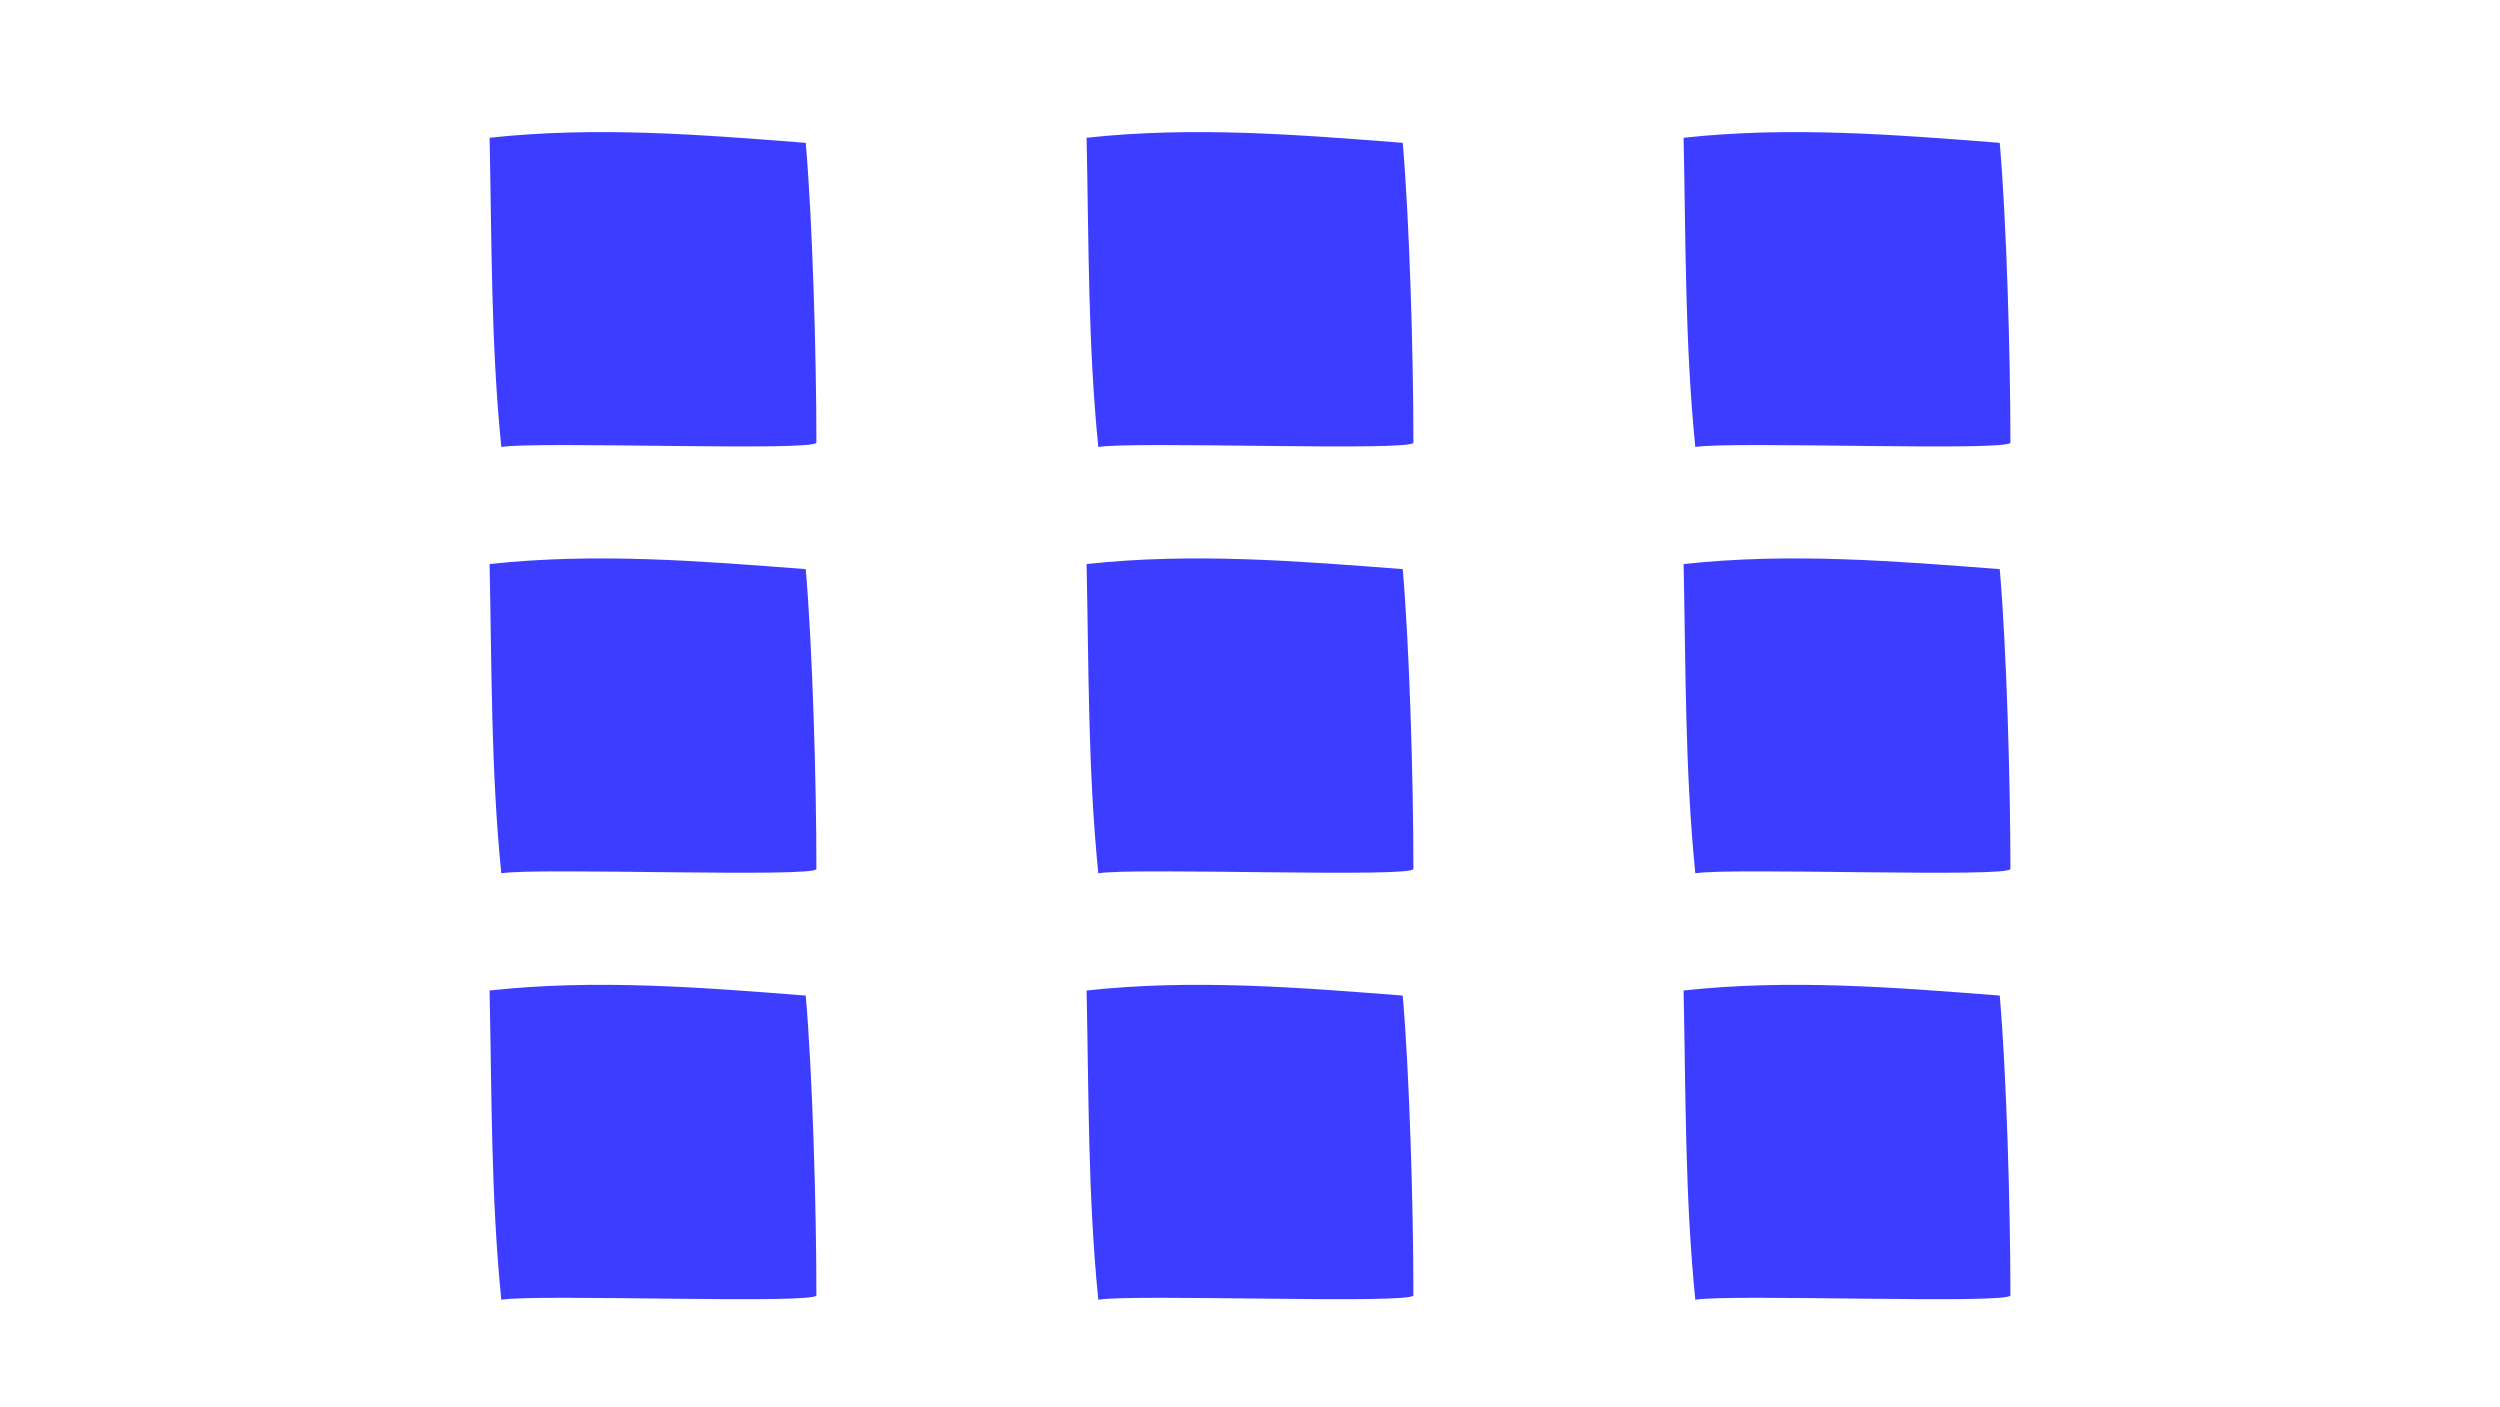
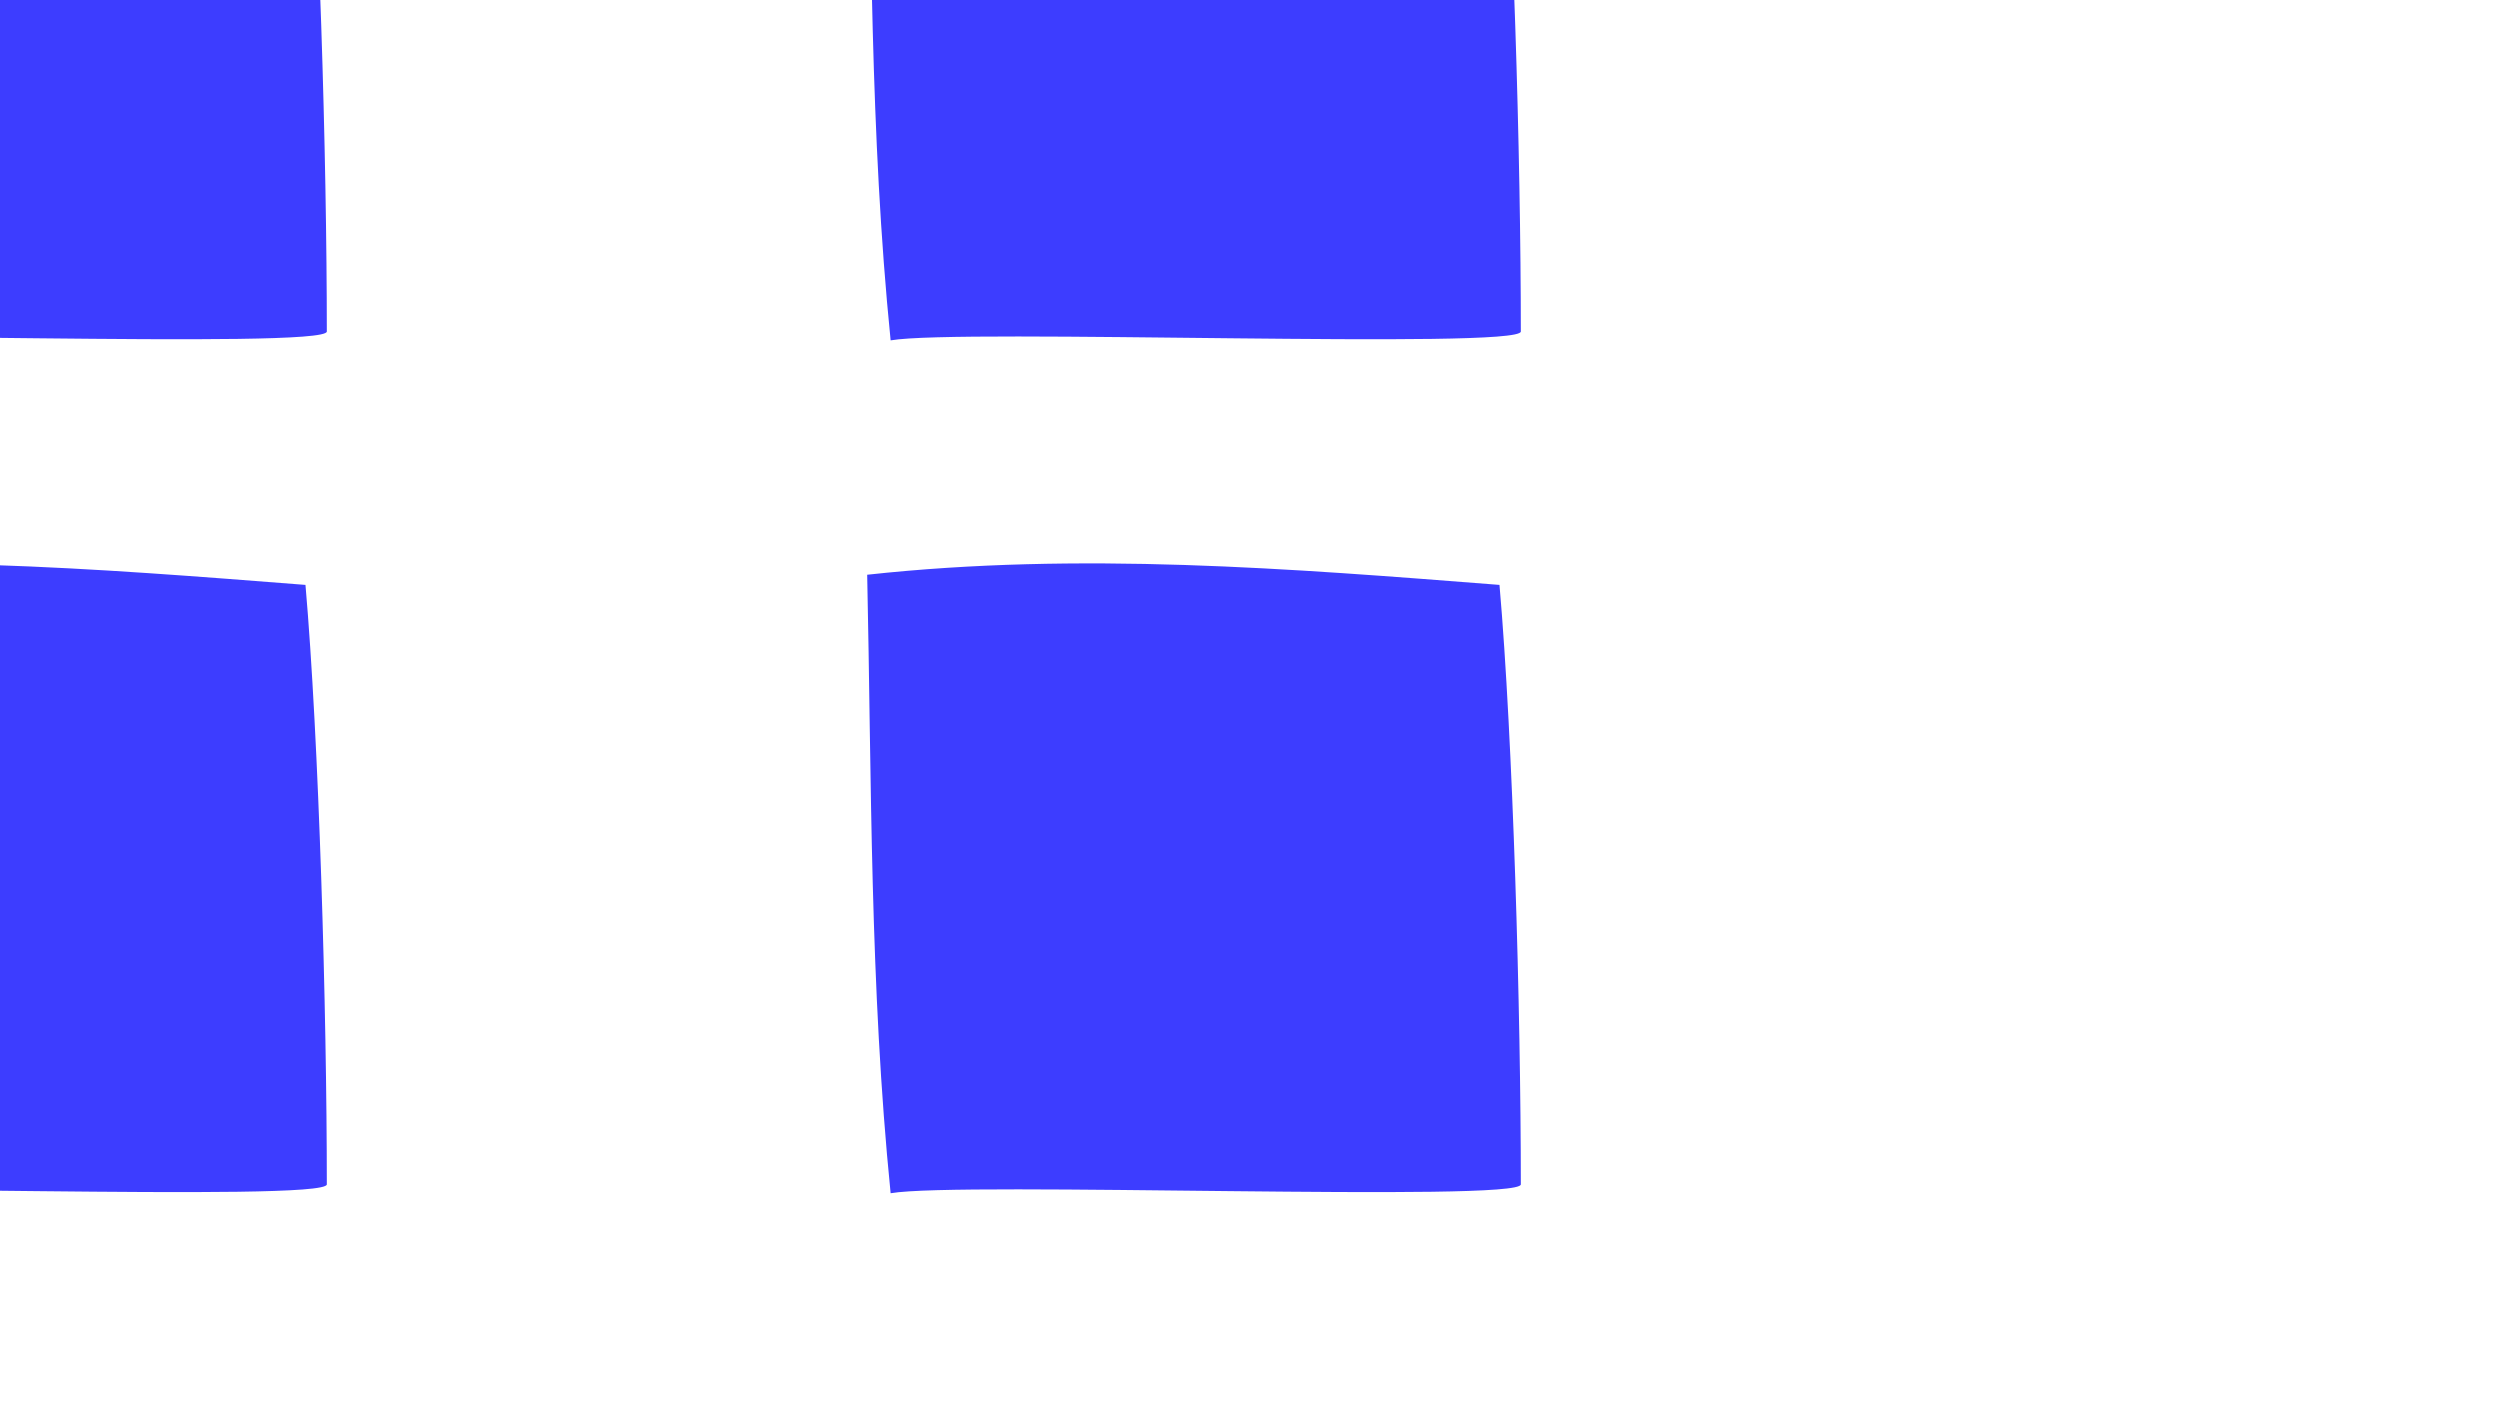
- <svg xmlns="http://www.w3.org/2000/svg" version="1.1" id="Layer_1" x="0px" y="0px" viewBox="0 0 1920 1080" enable-background="new 0 0 1920 1080" xml:space="preserve">
-   <path id="i9" opacity="0.76" fill-rule="evenodd" clip-rule="evenodd" fill="#0000FF" d="M1293,760.7c1.7,79.1,1,158,9,237.5  c26.5-4.6,242,3.6,242-3.4c0-66.6-3-170.5-8.2-230.2C1455.2,758.3,1374.6,751.8,1293,760.7z" />
-   <path id="i8" opacity="0.76" fill-rule="evenodd" clip-rule="evenodd" fill="#0000FF" d="M834.5,760.7c1.7,79.1,1,158,9,237.5  c26.5-4.6,242,3.6,242-3.4c0-66.6-3-170.5-8.2-230.2C996.7,758.3,916.1,751.8,834.5,760.7z" />
-   <path id="i7" opacity="0.76" fill-rule="evenodd" clip-rule="evenodd" fill="#0000FF" d="M376,760.7c1.7,79.1,1,158,9,237.5  c26.5-4.6,242,3.6,242-3.4c0-66.6-3-170.5-8.2-230.2C538.2,758.3,457.6,751.8,376,760.7z" />
-   <path id="i6" opacity="0.76" fill-rule="evenodd" clip-rule="evenodd" fill="#0000FF" d="M1293,433.2c1.7,79.1,1,158,9,237.5  c26.5-4.6,242,3.6,242-3.4c0-66.6-3-170.5-8.2-230.2C1455.2,430.9,1374.6,424.3,1293,433.2z" />
-   <path id="i5" opacity="0.76" fill-rule="evenodd" clip-rule="evenodd" fill="#0000FF" d="M834.5,433.2c1.7,79.1,1,158,9,237.5  c26.5-4.6,242,3.6,242-3.4c0-66.6-3-170.5-8.2-230.2C996.7,430.9,916.1,424.3,834.5,433.2z" />
-   <path id="i4" opacity="0.76" fill-rule="evenodd" clip-rule="evenodd" fill="#0000FF" d="M376,433.2c1.7,79.1,1,158,9,237.5  c26.5-4.6,242,3.6,242-3.4c0-66.6-3-170.5-8.2-230.2C538.2,430.9,457.6,424.3,376,433.2z" />
-   <path id="i3" opacity="0.76" fill-rule="evenodd" clip-rule="evenodd" fill="#0000FF" d="M1293,105.8c1.7,79.1,1,158,9,237.5  c26.5-4.6,242,3.6,242-3.4c0-66.6-3-170.5-8.2-230.2C1455.2,103.4,1374.6,96.9,1293,105.8z" />
-   <path id="i2" opacity="0.76" fill-rule="evenodd" clip-rule="evenodd" fill="#0000FF" d="M834.5,105.8c1.7,79.1,1,158,9,237.5  c26.5-4.6,242,3.6,242-3.4c0-66.6-3-170.5-8.2-230.2C996.7,103.4,916.1,96.9,834.5,105.8z" />
-   <path id="i1" opacity="0.76" fill-rule="evenodd" clip-rule="evenodd" fill="#0000FF" d="M376,105.8c1.7,79.1,1,158,9,237.5  c26.5-4.6,242,3.6,242-3.4c0-66.6-3-170.5-8.2-230.2C538.2,103.4,457.6,96.9,376,105.8z" />
+ <svg xmlns="http://www.w3.org/2000/svg" version="1.1" id="Layer_1" x="0px" y="0px" viewBox="0 0 960 540" enable-background="new 0 0 960 540" xml:space="preserve">
+   <path id="i9" opacity="0.76" fill-rule="evenodd" clip-rule="evenodd" fill="#0000FF" d="M333,220.7c1.7,79.1,1,158,9,237.5  c26.5-4.6,242,3.6,242-3.4c0-66.6-3-170.5-8.2-230.2C495.2,218.3,414.6,211.8,333,220.7z" />
+   <path id="i8" opacity="0.76" fill-rule="evenodd" clip-rule="evenodd" fill="#0000FF" d="M-125.5,220.7c1.7,79.1,1,158,9,237.5  c26.5-4.6,242,3.6,242-3.4c0-66.6-3-170.5-8.2-230.2C36.7,218.3-43.9,211.8-125.5,220.7z" />
+   <path id="i7" opacity="0.76" fill-rule="evenodd" clip-rule="evenodd" fill="#0000FF" d="M-584,220.7c1.7,79.1,1,158,9,237.5  c26.5-4.6,242,3.6,242-3.4c0-66.6-3-170.5-8.2-230.2C-421.8,218.3-502.4,211.8-584,220.7z" />
+   <path id="i6" opacity="0.76" fill-rule="evenodd" clip-rule="evenodd" fill="#0000FF" d="M333-106.8c1.7,79.1,1,158,9,237.5  c26.5-4.6,242,3.6,242-3.4c0-66.6-3-170.5-8.2-230.2C495.2-109.1,414.6-115.7,333-106.8z" />
+   <path id="i5" opacity="0.76" fill-rule="evenodd" clip-rule="evenodd" fill="#0000FF" d="M-125.5-106.8c1.7,79.1,1,158,9,237.5  c26.5-4.6,242,3.6,242-3.4c0-66.6-3-170.5-8.2-230.2C36.7-109.1-43.9-115.7-125.5-106.8z" />
+   <path id="i4" opacity="0.76" fill-rule="evenodd" clip-rule="evenodd" fill="#0000FF" d="M-584-106.8c1.7,79.1,1,158,9,237.5  c26.5-4.6,242,3.6,242-3.4c0-66.6-3-170.5-8.2-230.2C-421.8-109.1-502.4-115.7-584-106.8z" />
+   <path id="i3" opacity="0.76" fill-rule="evenodd" clip-rule="evenodd" fill="#0000FF" d="M333-434.2c1.7,79.1,1,158,9,237.5  c26.5-4.6,242,3.6,242-3.4c0-66.6-3-170.5-8.2-230.2C495.2-436.6,414.6-443.1,333-434.2z" />
+   <path id="i2" opacity="0.76" fill-rule="evenodd" clip-rule="evenodd" fill="#0000FF" d="M-125.5-434.2c1.7,79.1,1,158,9,237.5  c26.5-4.6,242,3.6,242-3.4c0-66.6-3-170.5-8.2-230.2C36.7-436.6-43.9-443.1-125.5-434.2z" />
+   <path id="i1" opacity="0.76" fill-rule="evenodd" clip-rule="evenodd" fill="#0000FF" d="M-584-434.2c1.7,79.1,1,158,9,237.5  c26.5-4.6,242,3.6,242-3.4c0-66.6-3-170.5-8.2-230.2C-421.8-436.6-502.4-443.1-584-434.2z" />
</svg>
